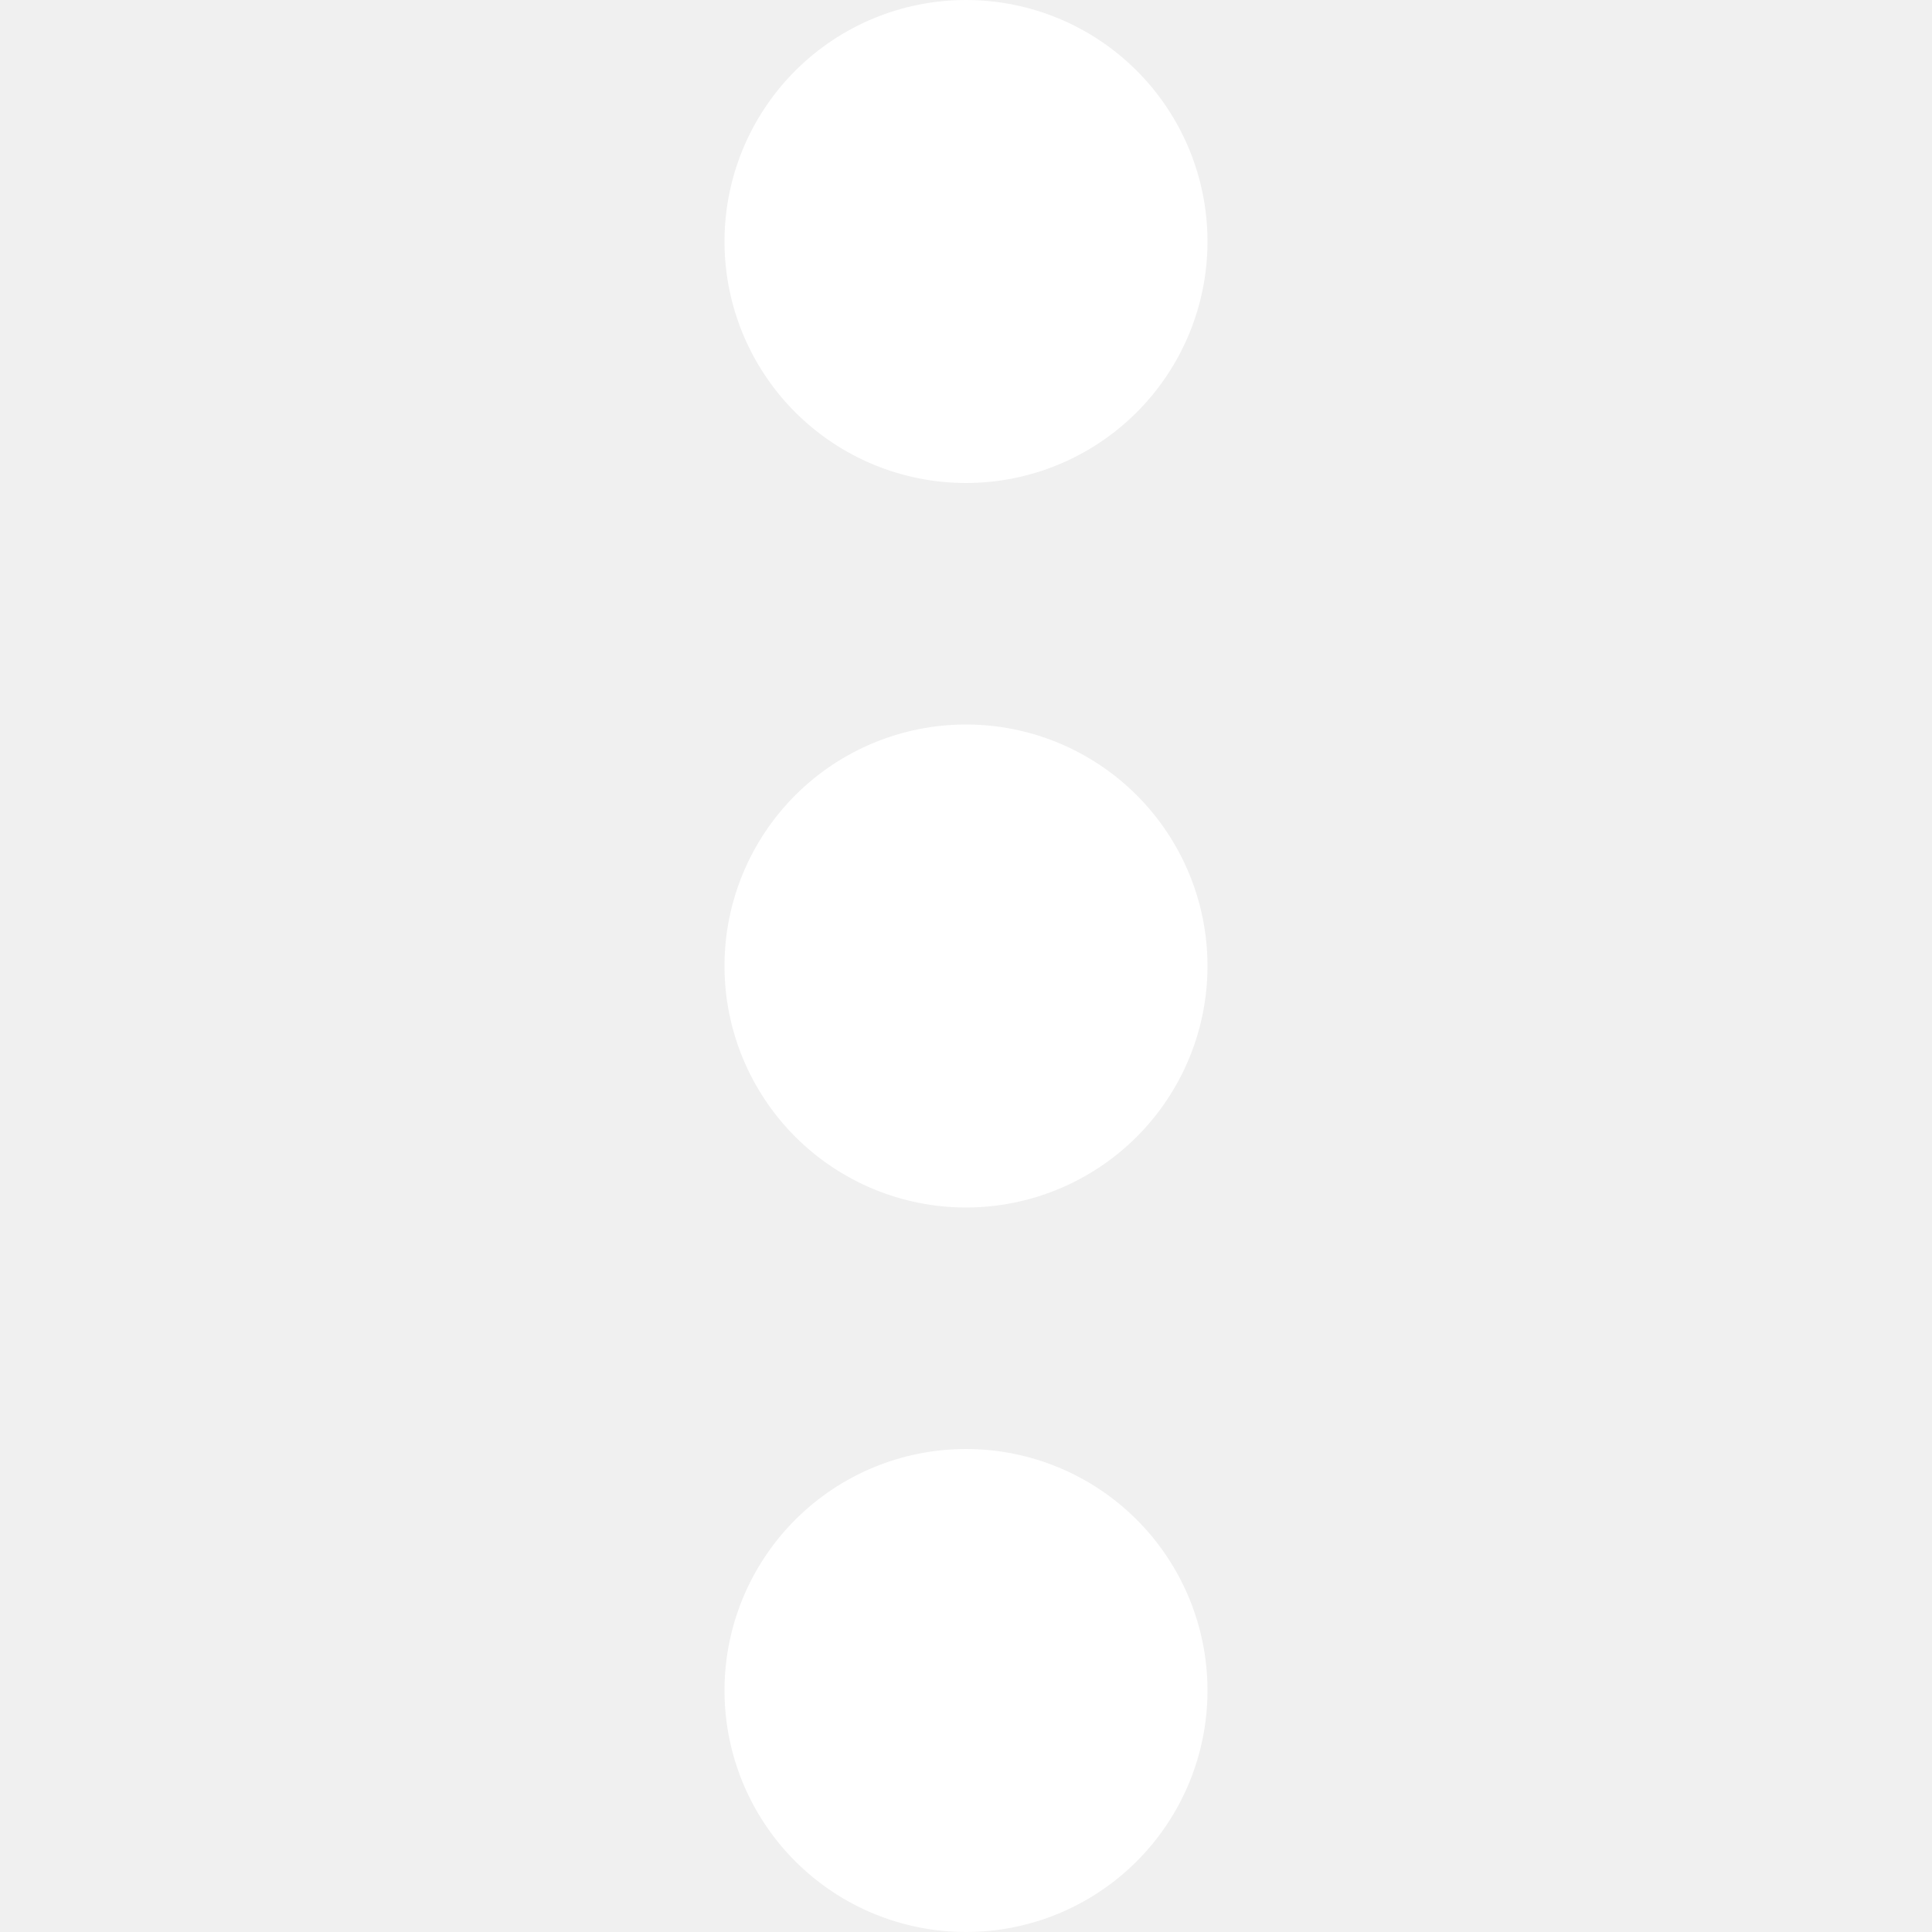
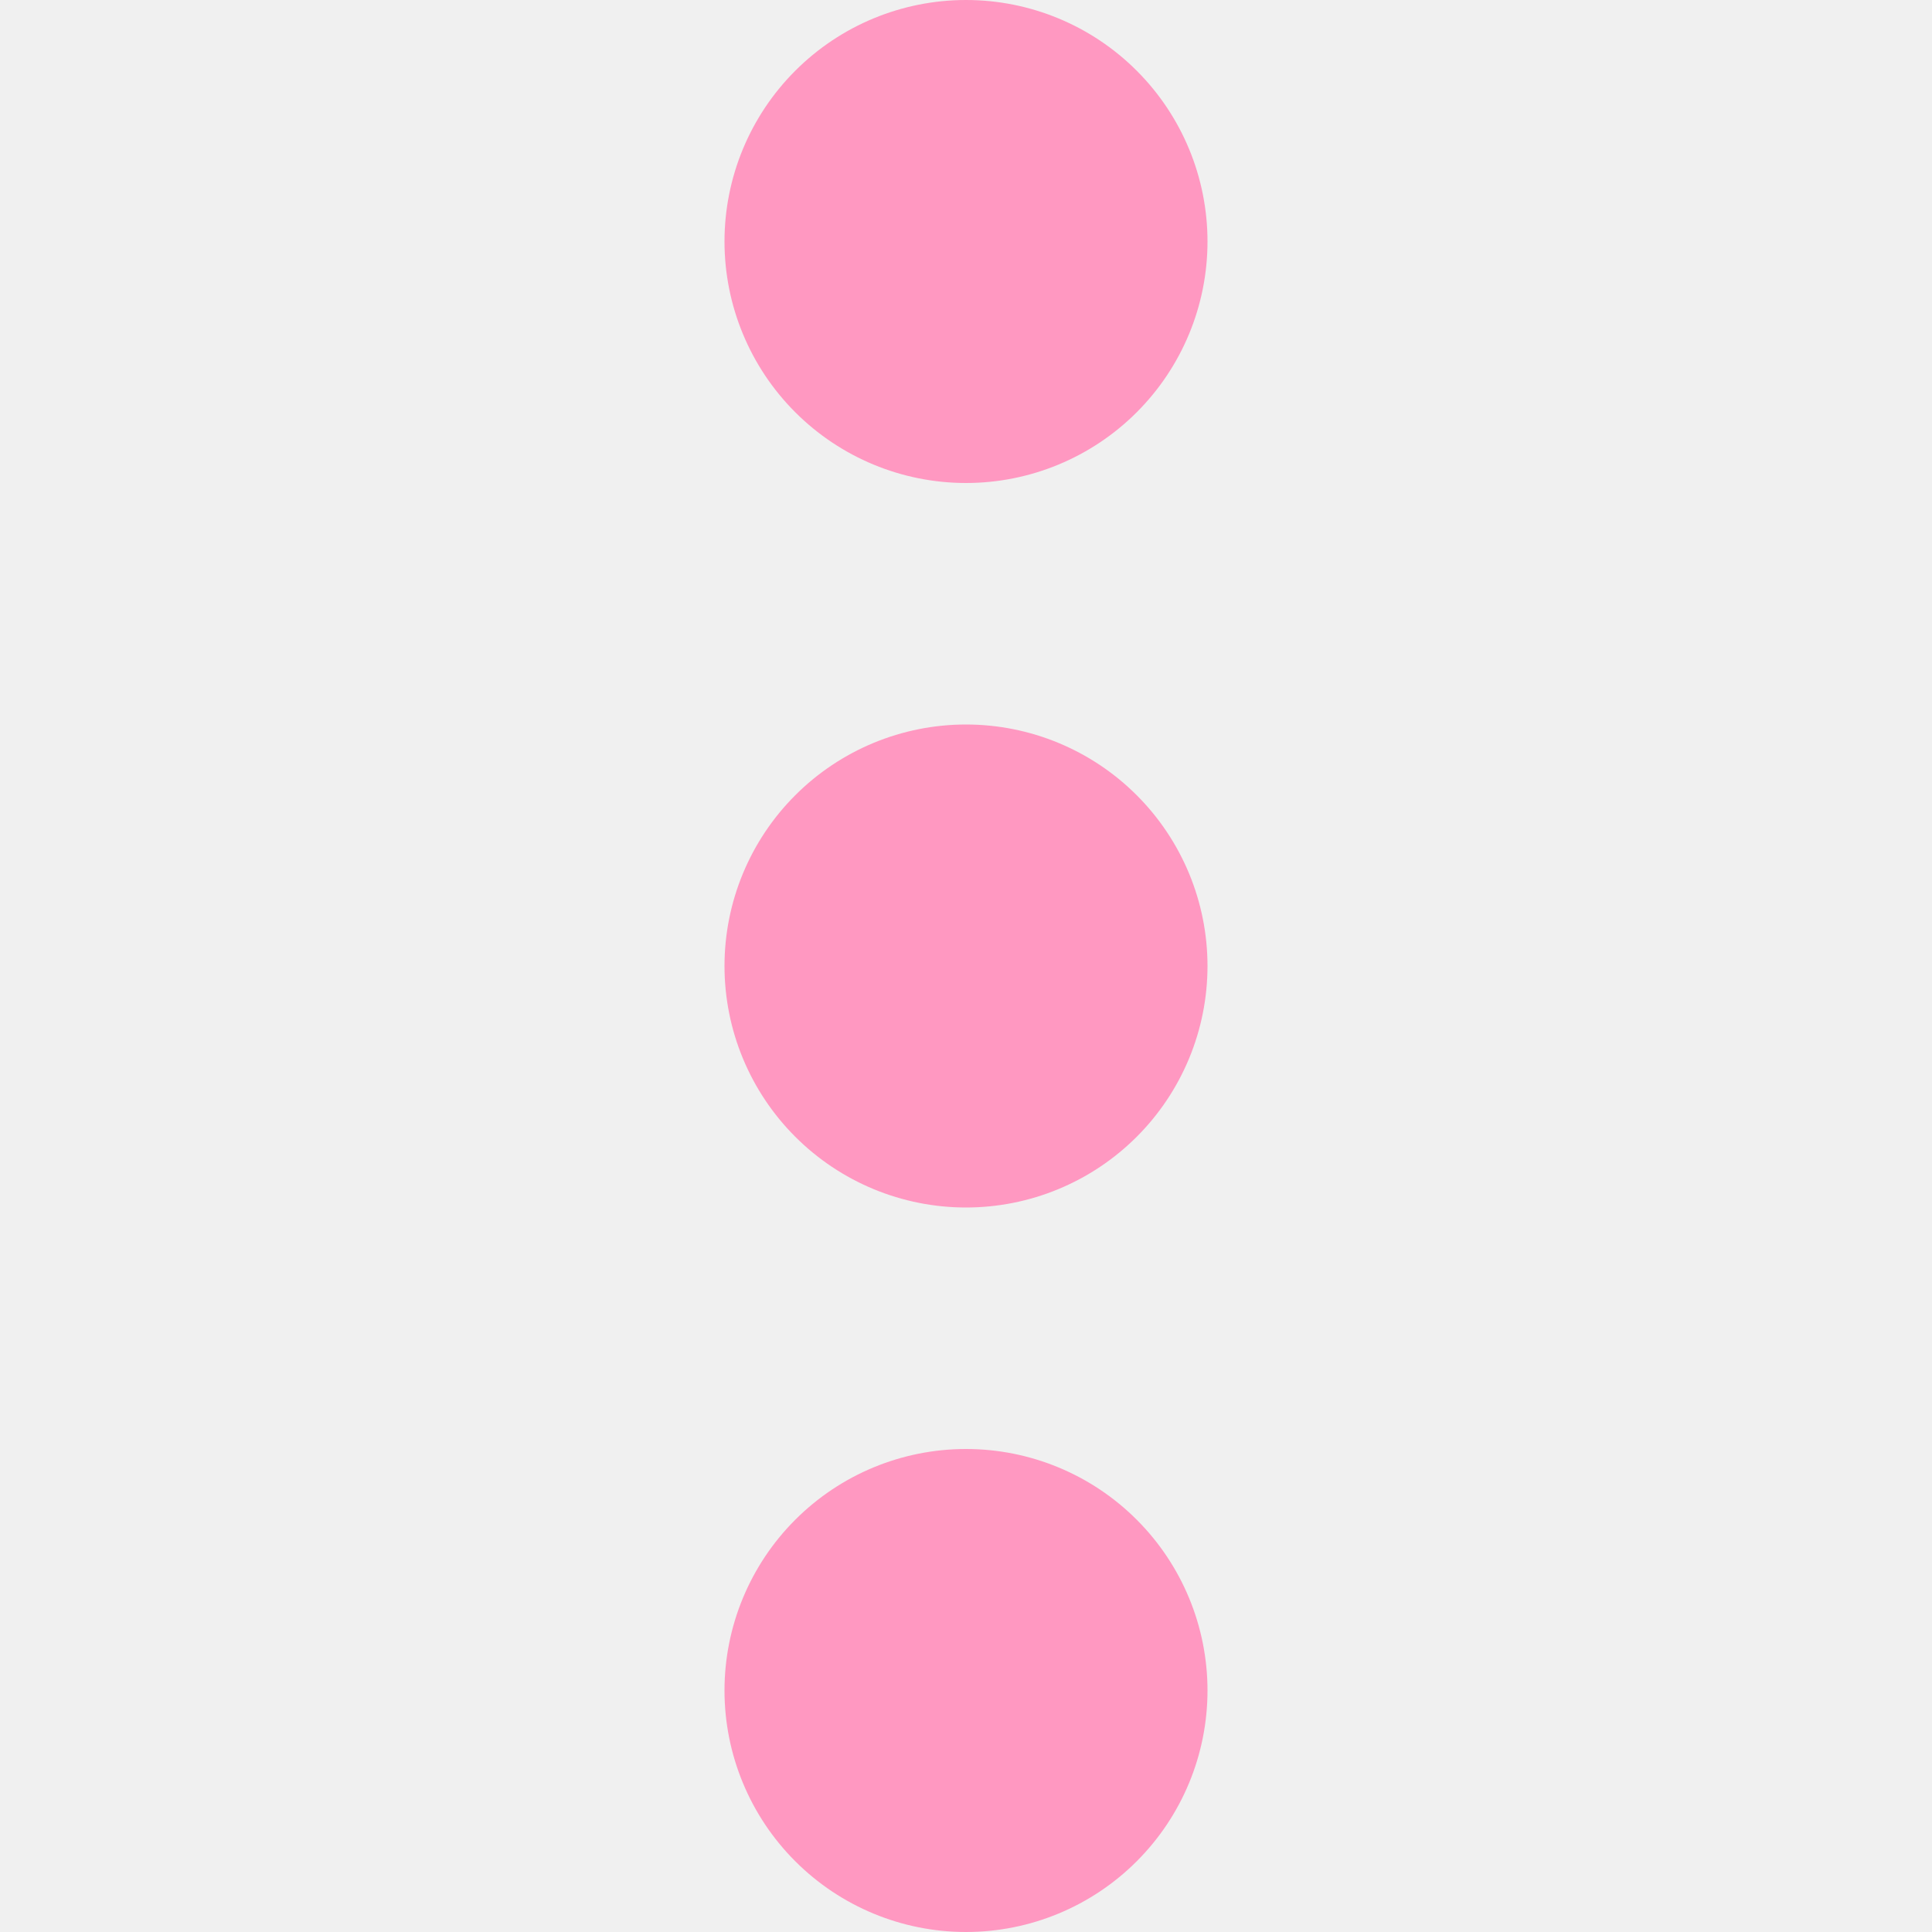
<svg xmlns="http://www.w3.org/2000/svg" width="50" height="50" viewBox="0 0 50 50" fill="none">
-   <path d="M31.25 6.25C31.25 4.592 30.591 3.003 29.419 1.831C28.247 0.658 26.658 0 25 0C23.342 0 21.753 0.658 20.581 1.831C19.409 3.003 18.75 4.592 18.75 6.25C18.75 7.908 19.409 9.497 20.581 10.669C21.753 11.841 23.342 12.5 25 12.5C26.658 12.5 28.247 11.841 29.419 10.669C30.591 9.497 31.25 7.908 31.25 6.25ZM25 18.75C26.658 18.75 28.247 19.409 29.419 20.581C30.591 21.753 31.25 23.342 31.25 25C31.25 26.658 30.591 28.247 29.419 29.419C28.247 30.591 26.658 31.25 25 31.25C23.342 31.25 21.753 30.591 20.581 29.419C19.409 28.247 18.75 26.658 18.75 25C18.75 23.342 19.409 21.753 20.581 20.581C21.753 19.409 23.342 18.75 25 18.75ZM25 37.5C26.658 37.5 28.247 38.158 29.419 39.331C30.591 40.503 31.25 42.092 31.25 43.75C31.25 45.408 30.591 46.997 29.419 48.169C28.247 49.342 26.658 50 25 50C23.342 50 21.753 49.342 20.581 48.169C19.409 46.997 18.75 45.408 18.75 43.75C18.75 42.092 19.409 40.503 20.581 39.331C21.753 38.158 23.342 37.5 25 37.5Z" fill="white" />
+   <path d="M31.25 6.25C31.25 4.592 30.591 3.003 29.419 1.831C28.247 0.658 26.658 0 25 0C23.342 0 21.753 0.658 20.581 1.831C19.409 3.003 18.75 4.592 18.75 6.25C18.75 7.908 19.409 9.497 20.581 10.669C21.753 11.841 23.342 12.5 25 12.5C26.658 12.5 28.247 11.841 29.419 10.669C30.591 9.497 31.25 7.908 31.25 6.25ZM25 18.75C26.658 18.75 28.247 19.409 29.419 20.581C30.591 21.753 31.25 23.342 31.25 25C31.25 26.658 30.591 28.247 29.419 29.419C28.247 30.591 26.658 31.25 25 31.25C23.342 31.25 21.753 30.591 20.581 29.419C19.409 28.247 18.75 26.658 18.75 25C18.75 23.342 19.409 21.753 20.581 20.581C21.753 19.409 23.342 18.75 25 18.75ZM25 37.5C26.658 37.5 28.247 38.158 29.419 39.331C30.591 40.503 31.25 42.092 31.25 43.75C31.25 45.408 30.591 46.997 29.419 48.169C28.247 49.342 26.658 50 25 50C23.342 50 21.753 49.342 20.581 48.169C19.409 46.997 18.75 45.408 18.75 43.75C18.75 42.092 19.409 40.503 20.581 39.331C21.753 38.158 23.342 37.5 25 37.5Z" fill="#FF98C1" />
</svg>
